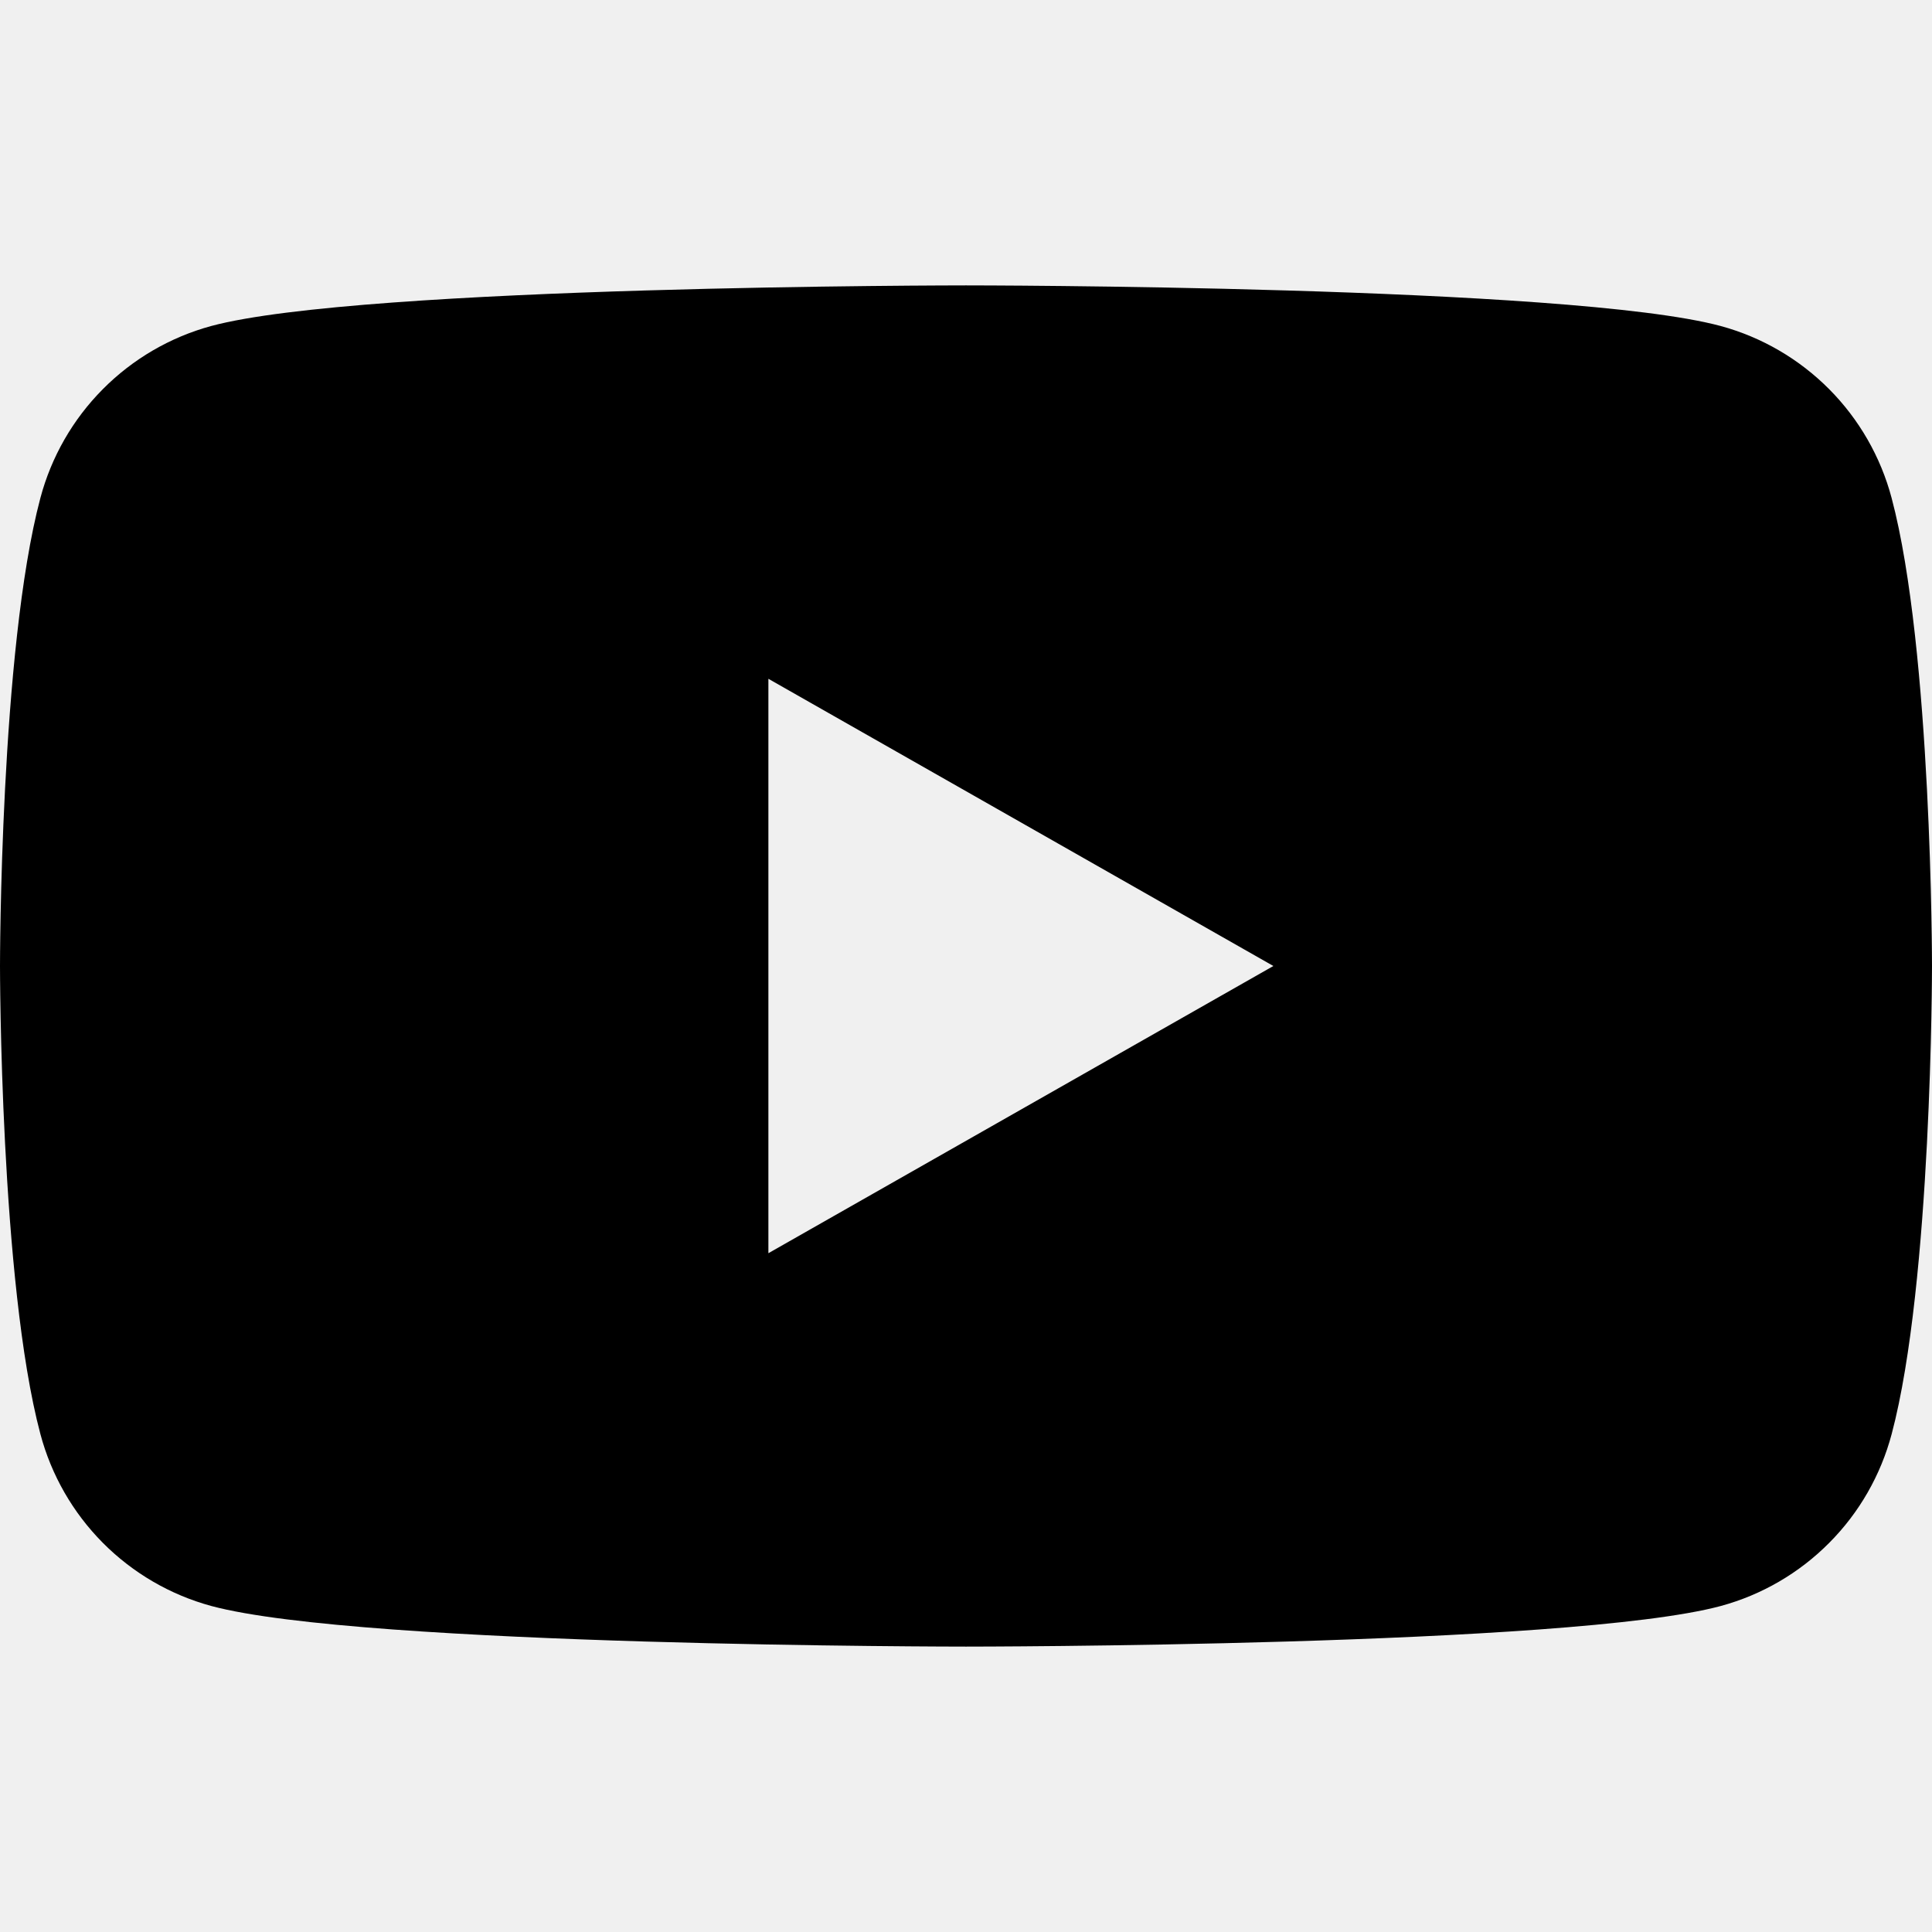
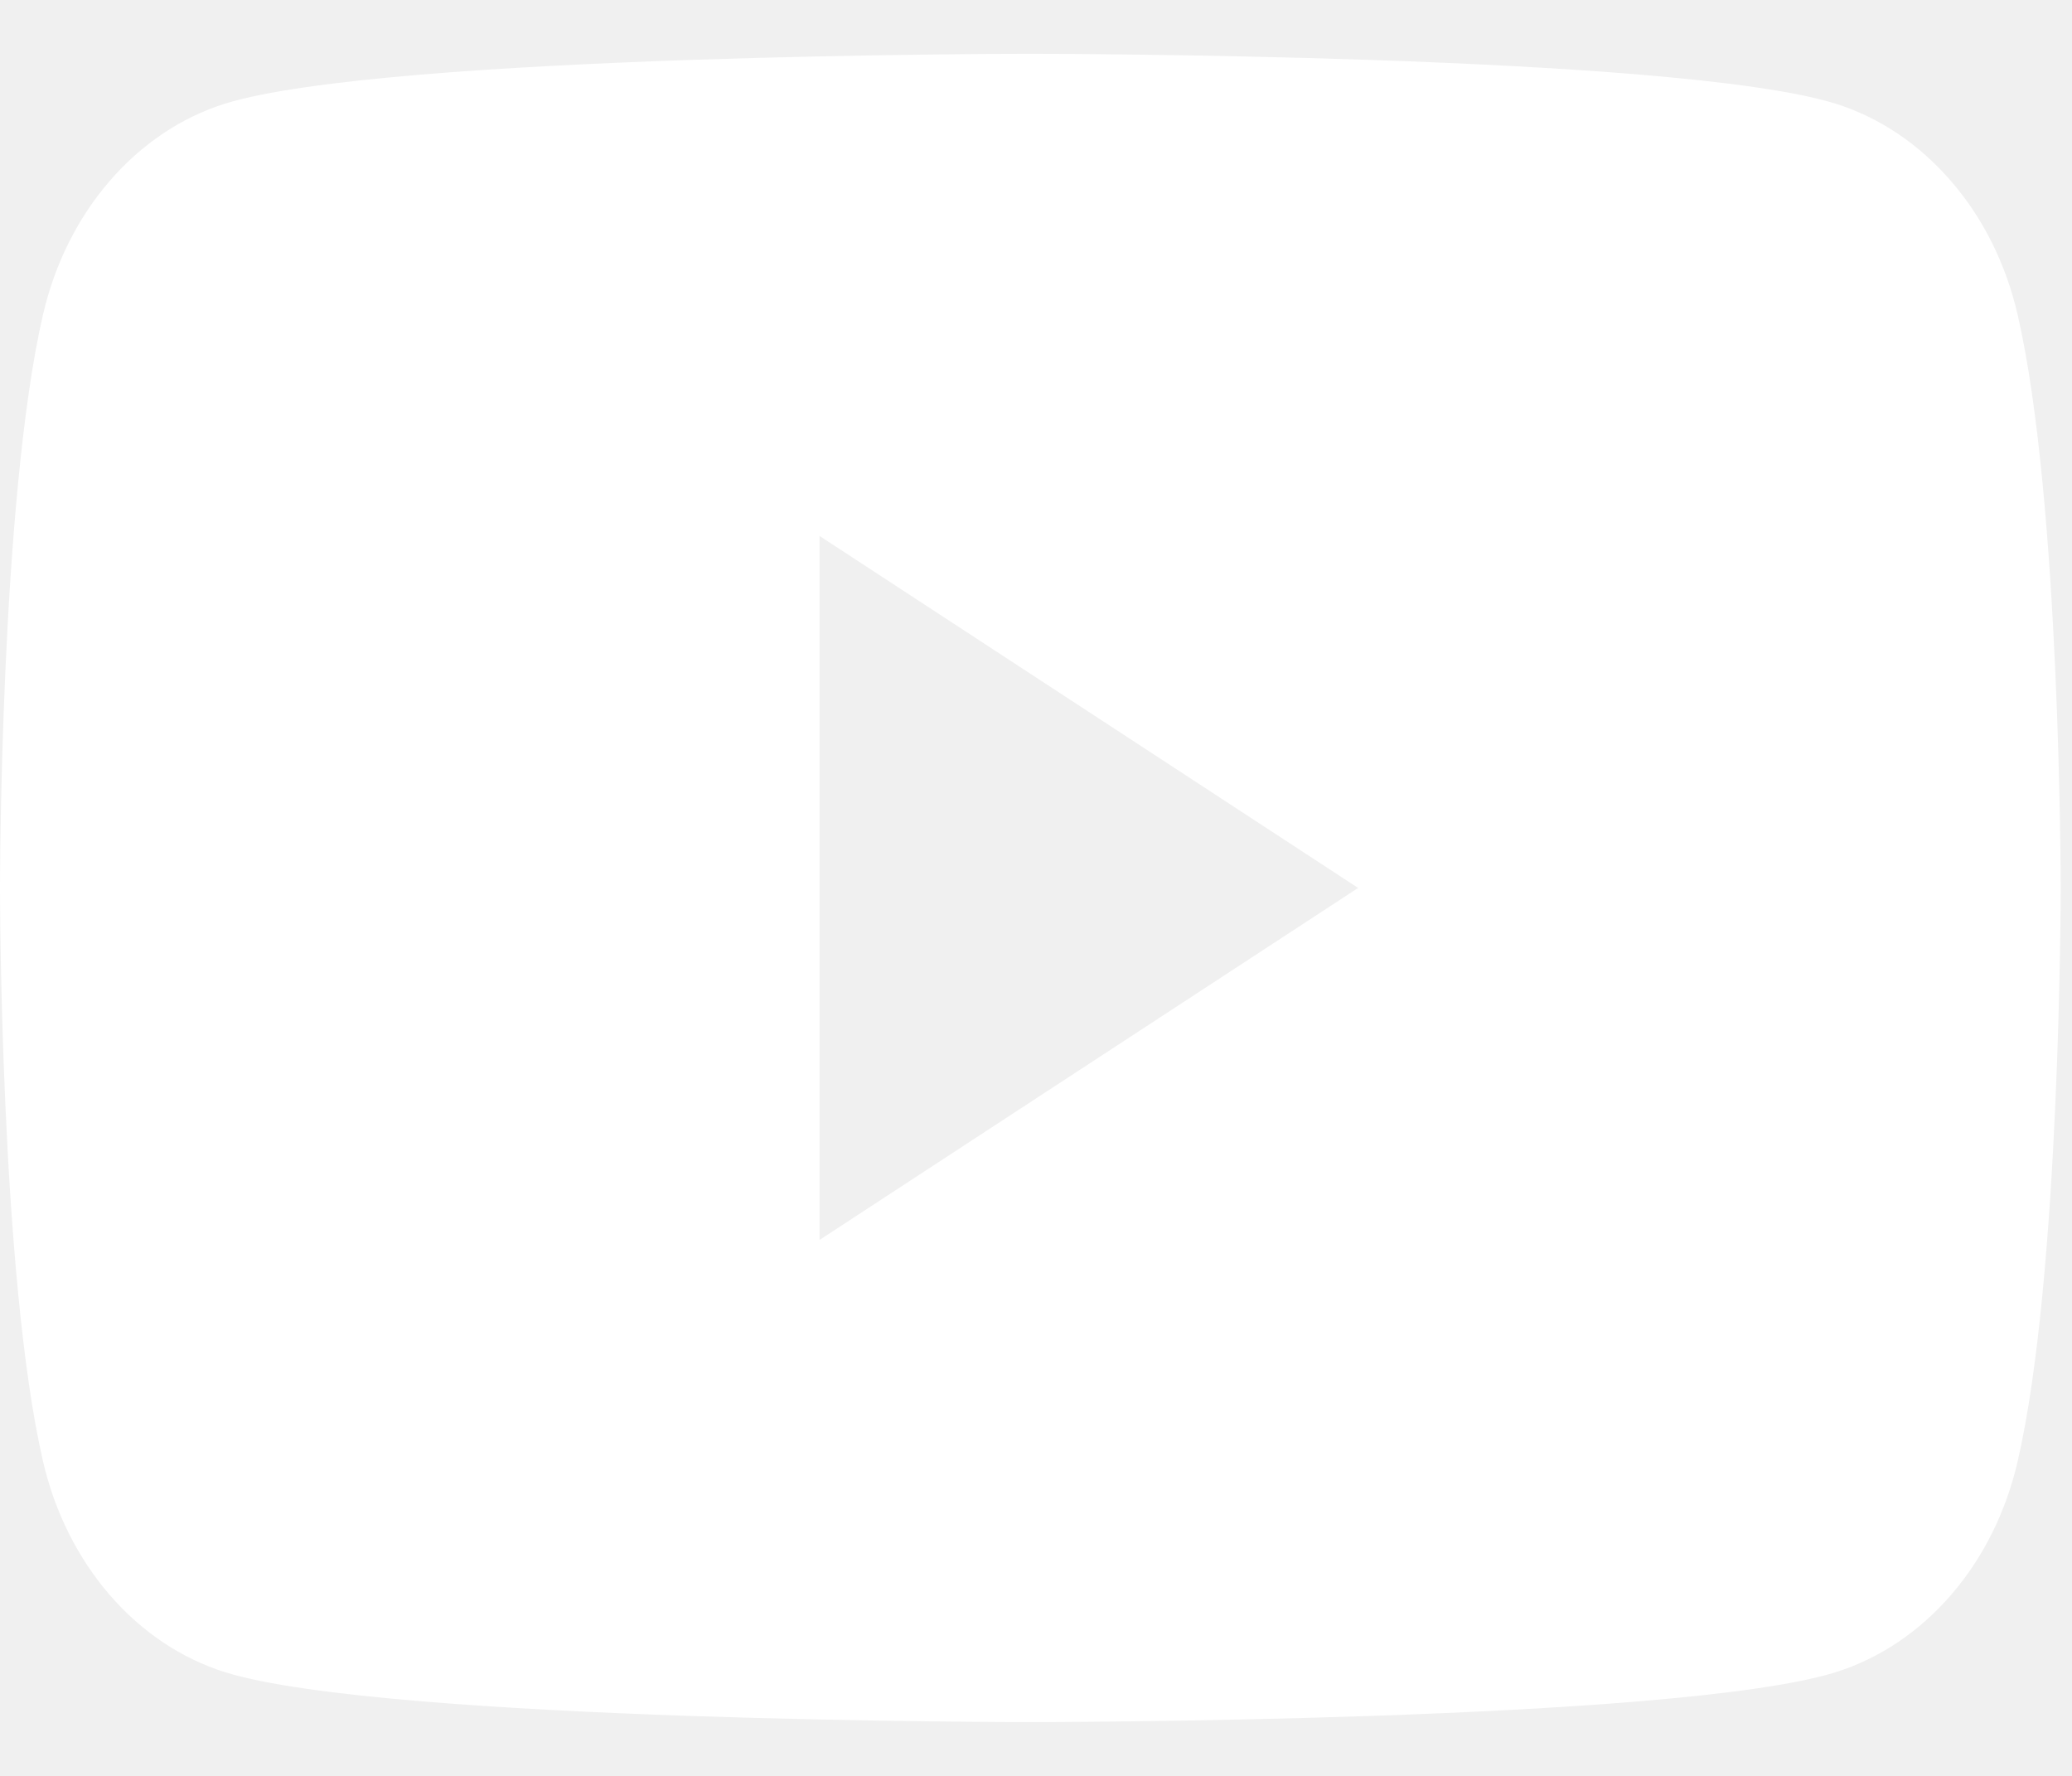
- <svg xmlns="http://www.w3.org/2000/svg" width="32" height="32" viewBox="0 0 32 32" fill="none">
-   <path d="M31.331 8.248C31.15 7.567 30.793 6.945 30.297 6.446C29.8 5.946 29.181 5.585 28.501 5.4C26.007 4.727 16 4.727 16 4.727C16 4.727 5.993 4.727 3.497 5.4C2.818 5.585 2.199 5.946 1.703 6.446C1.206 6.946 0.85 7.567 0.669 8.248C0 10.76 0 16 0 16C0 16 0 21.24 0.669 23.752C0.85 24.433 1.207 25.054 1.703 25.554C2.2 26.054 2.819 26.415 3.499 26.6C5.993 27.273 16 27.273 16 27.273C16 27.273 26.007 27.273 28.503 26.6C29.183 26.415 29.802 26.054 30.298 25.554C30.795 25.055 31.151 24.433 31.332 23.752C32 21.24 32 16 32 16C32 16 32 10.76 31.331 8.248ZM12.727 20.757V11.243L21.091 16L12.727 20.757Z" fill="black" />
+ <svg xmlns="http://www.w3.org/2000/svg" width="28" height="24" viewBox="0 0 28 24" fill="none">
+   <path d="M27.264 4.248C27.107 3.567 26.797 2.945 26.364 2.446C25.932 1.946 25.394 1.585 24.802 1.4C22.631 0.727 13.923 0.727 13.923 0.727C13.923 0.727 5.215 0.727 3.043 1.4C2.452 1.585 1.914 1.946 1.482 2.446C1.05 2.946 0.74 3.567 0.582 4.248C0 6.76 0 12 0 12C0 12 0 17.24 0.582 19.752C0.74 20.433 1.05 21.054 1.482 21.554C1.914 22.054 2.453 22.415 3.045 22.6C5.215 23.273 13.923 23.273 13.923 23.273C13.923 23.273 22.631 23.273 24.803 22.6C25.395 22.415 25.934 22.054 26.366 21.554C26.798 21.055 27.108 20.433 27.265 19.752C27.847 17.24 27.847 12 27.847 12C27.847 12 27.847 6.76 27.264 4.248ZM11.075 16.757V7.243L18.353 12L11.075 16.757Z" fill="white" />
</svg>
